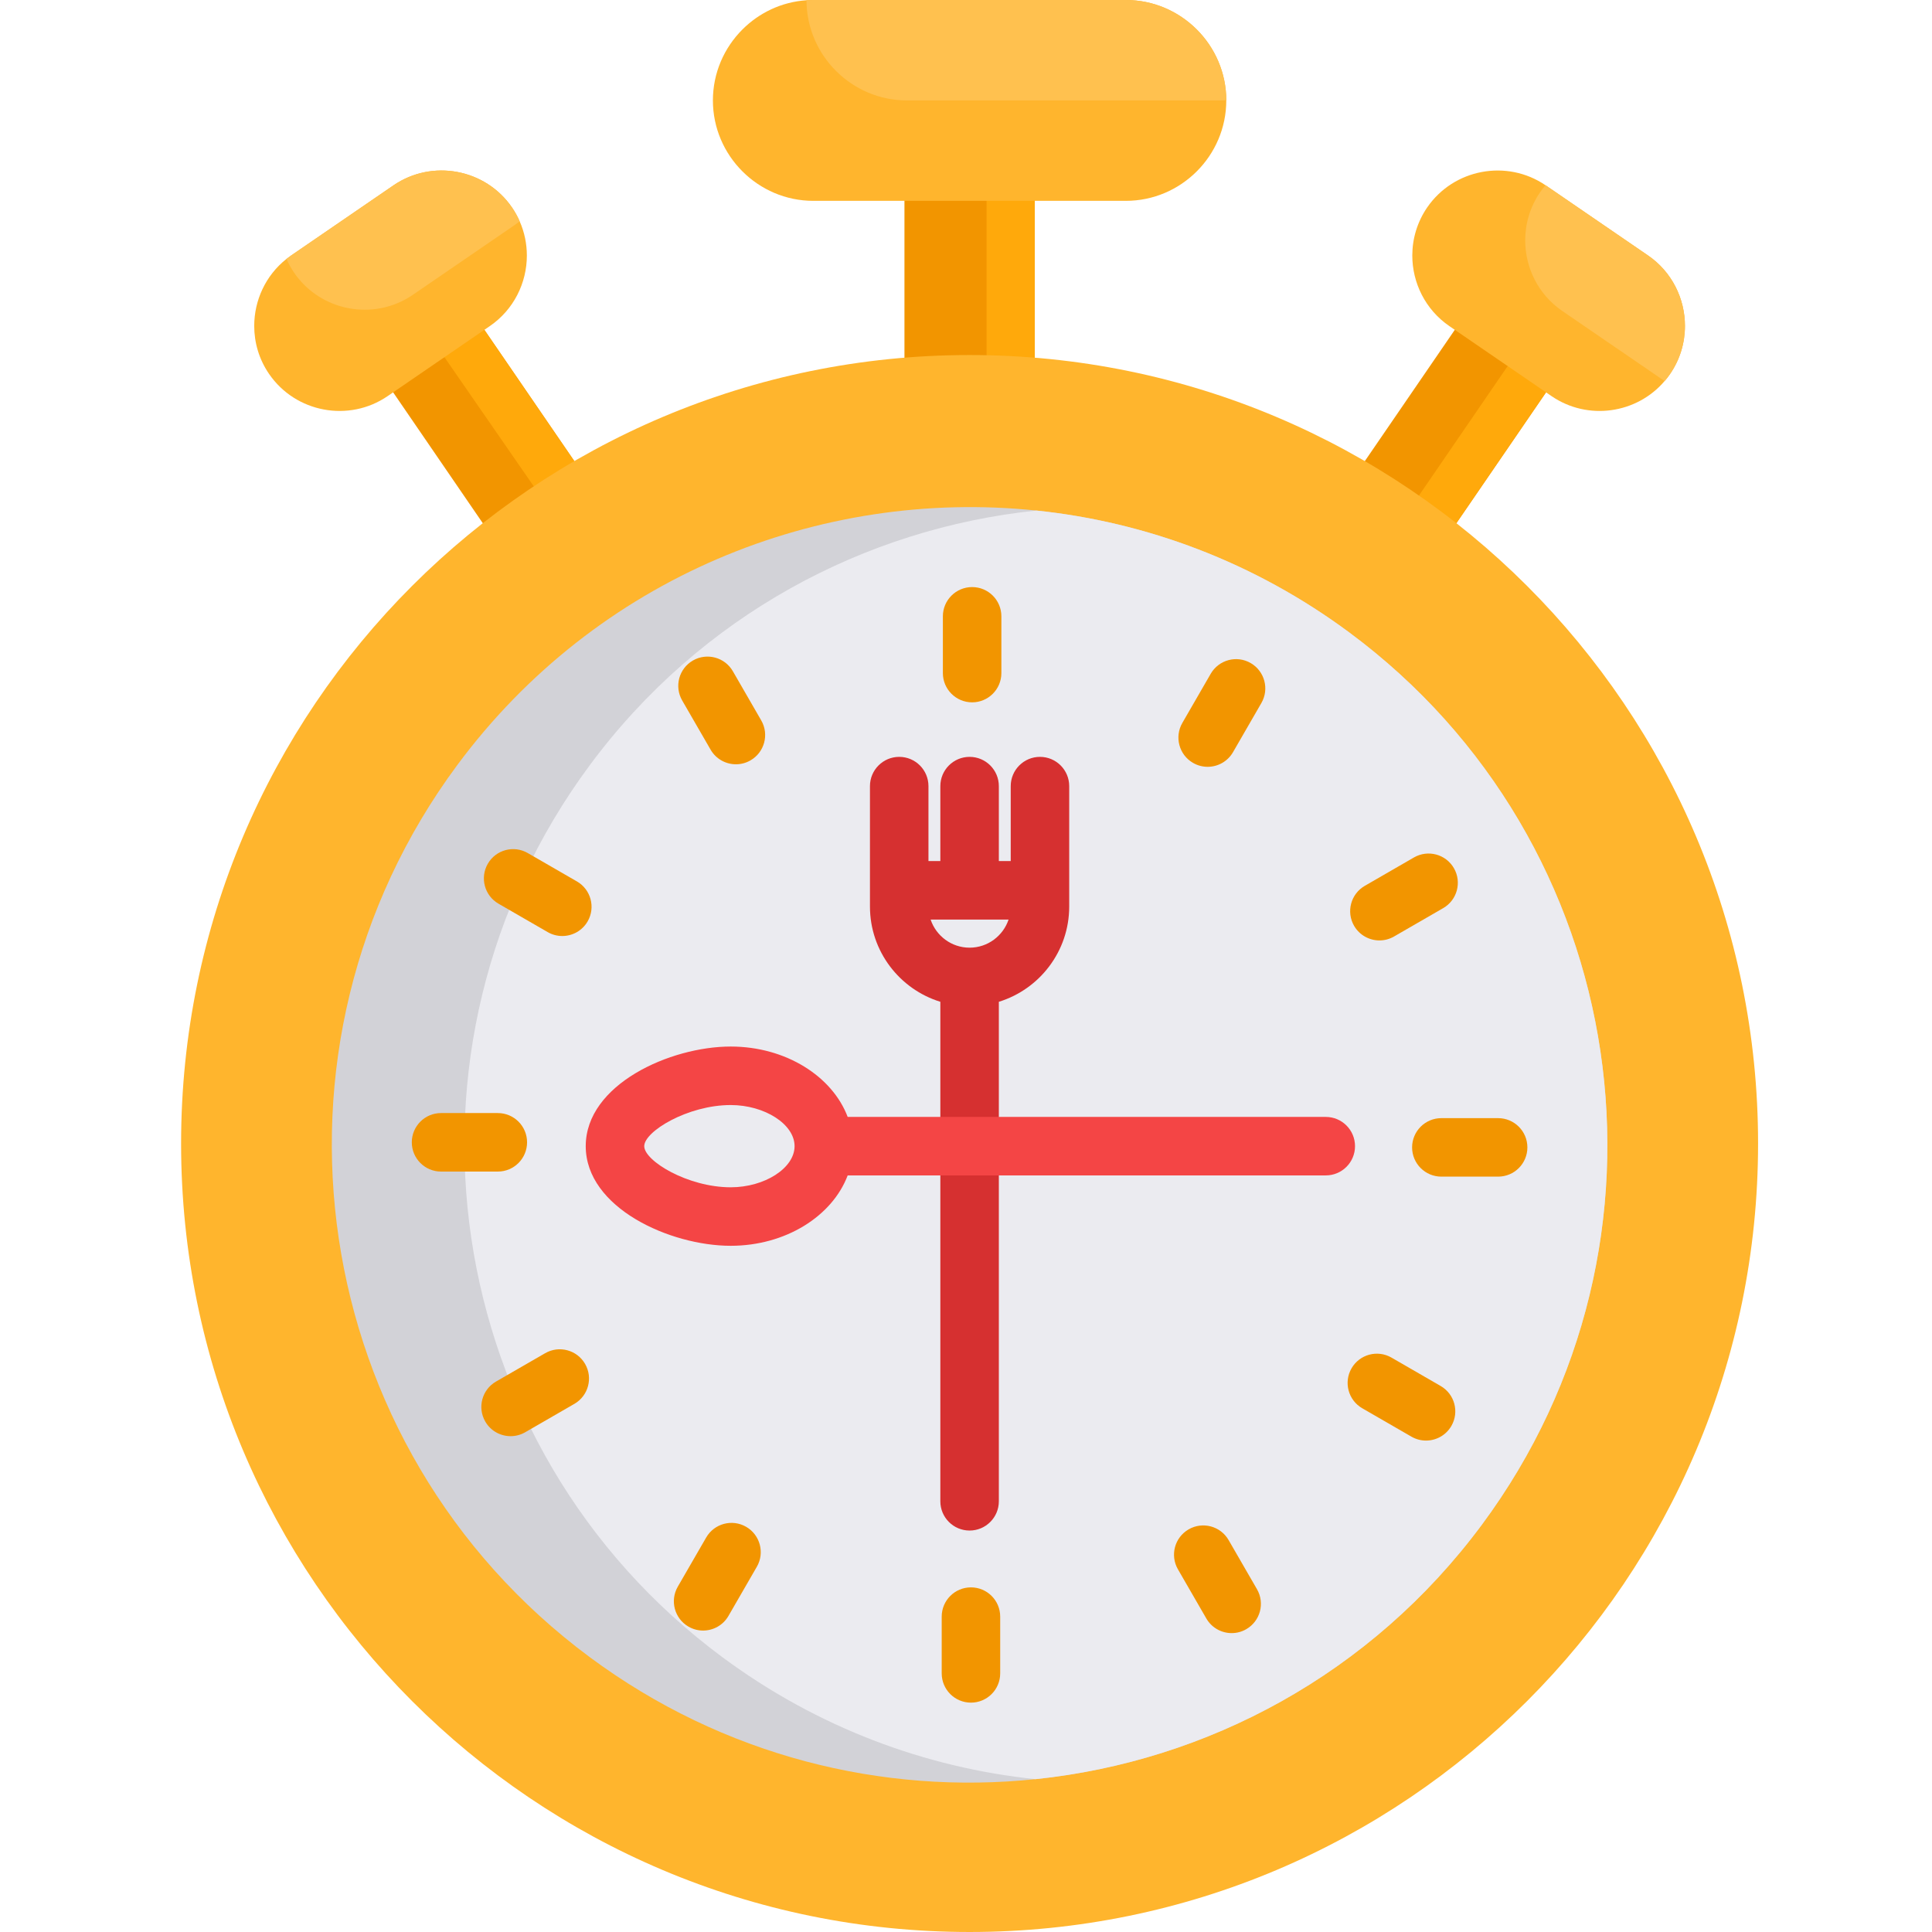
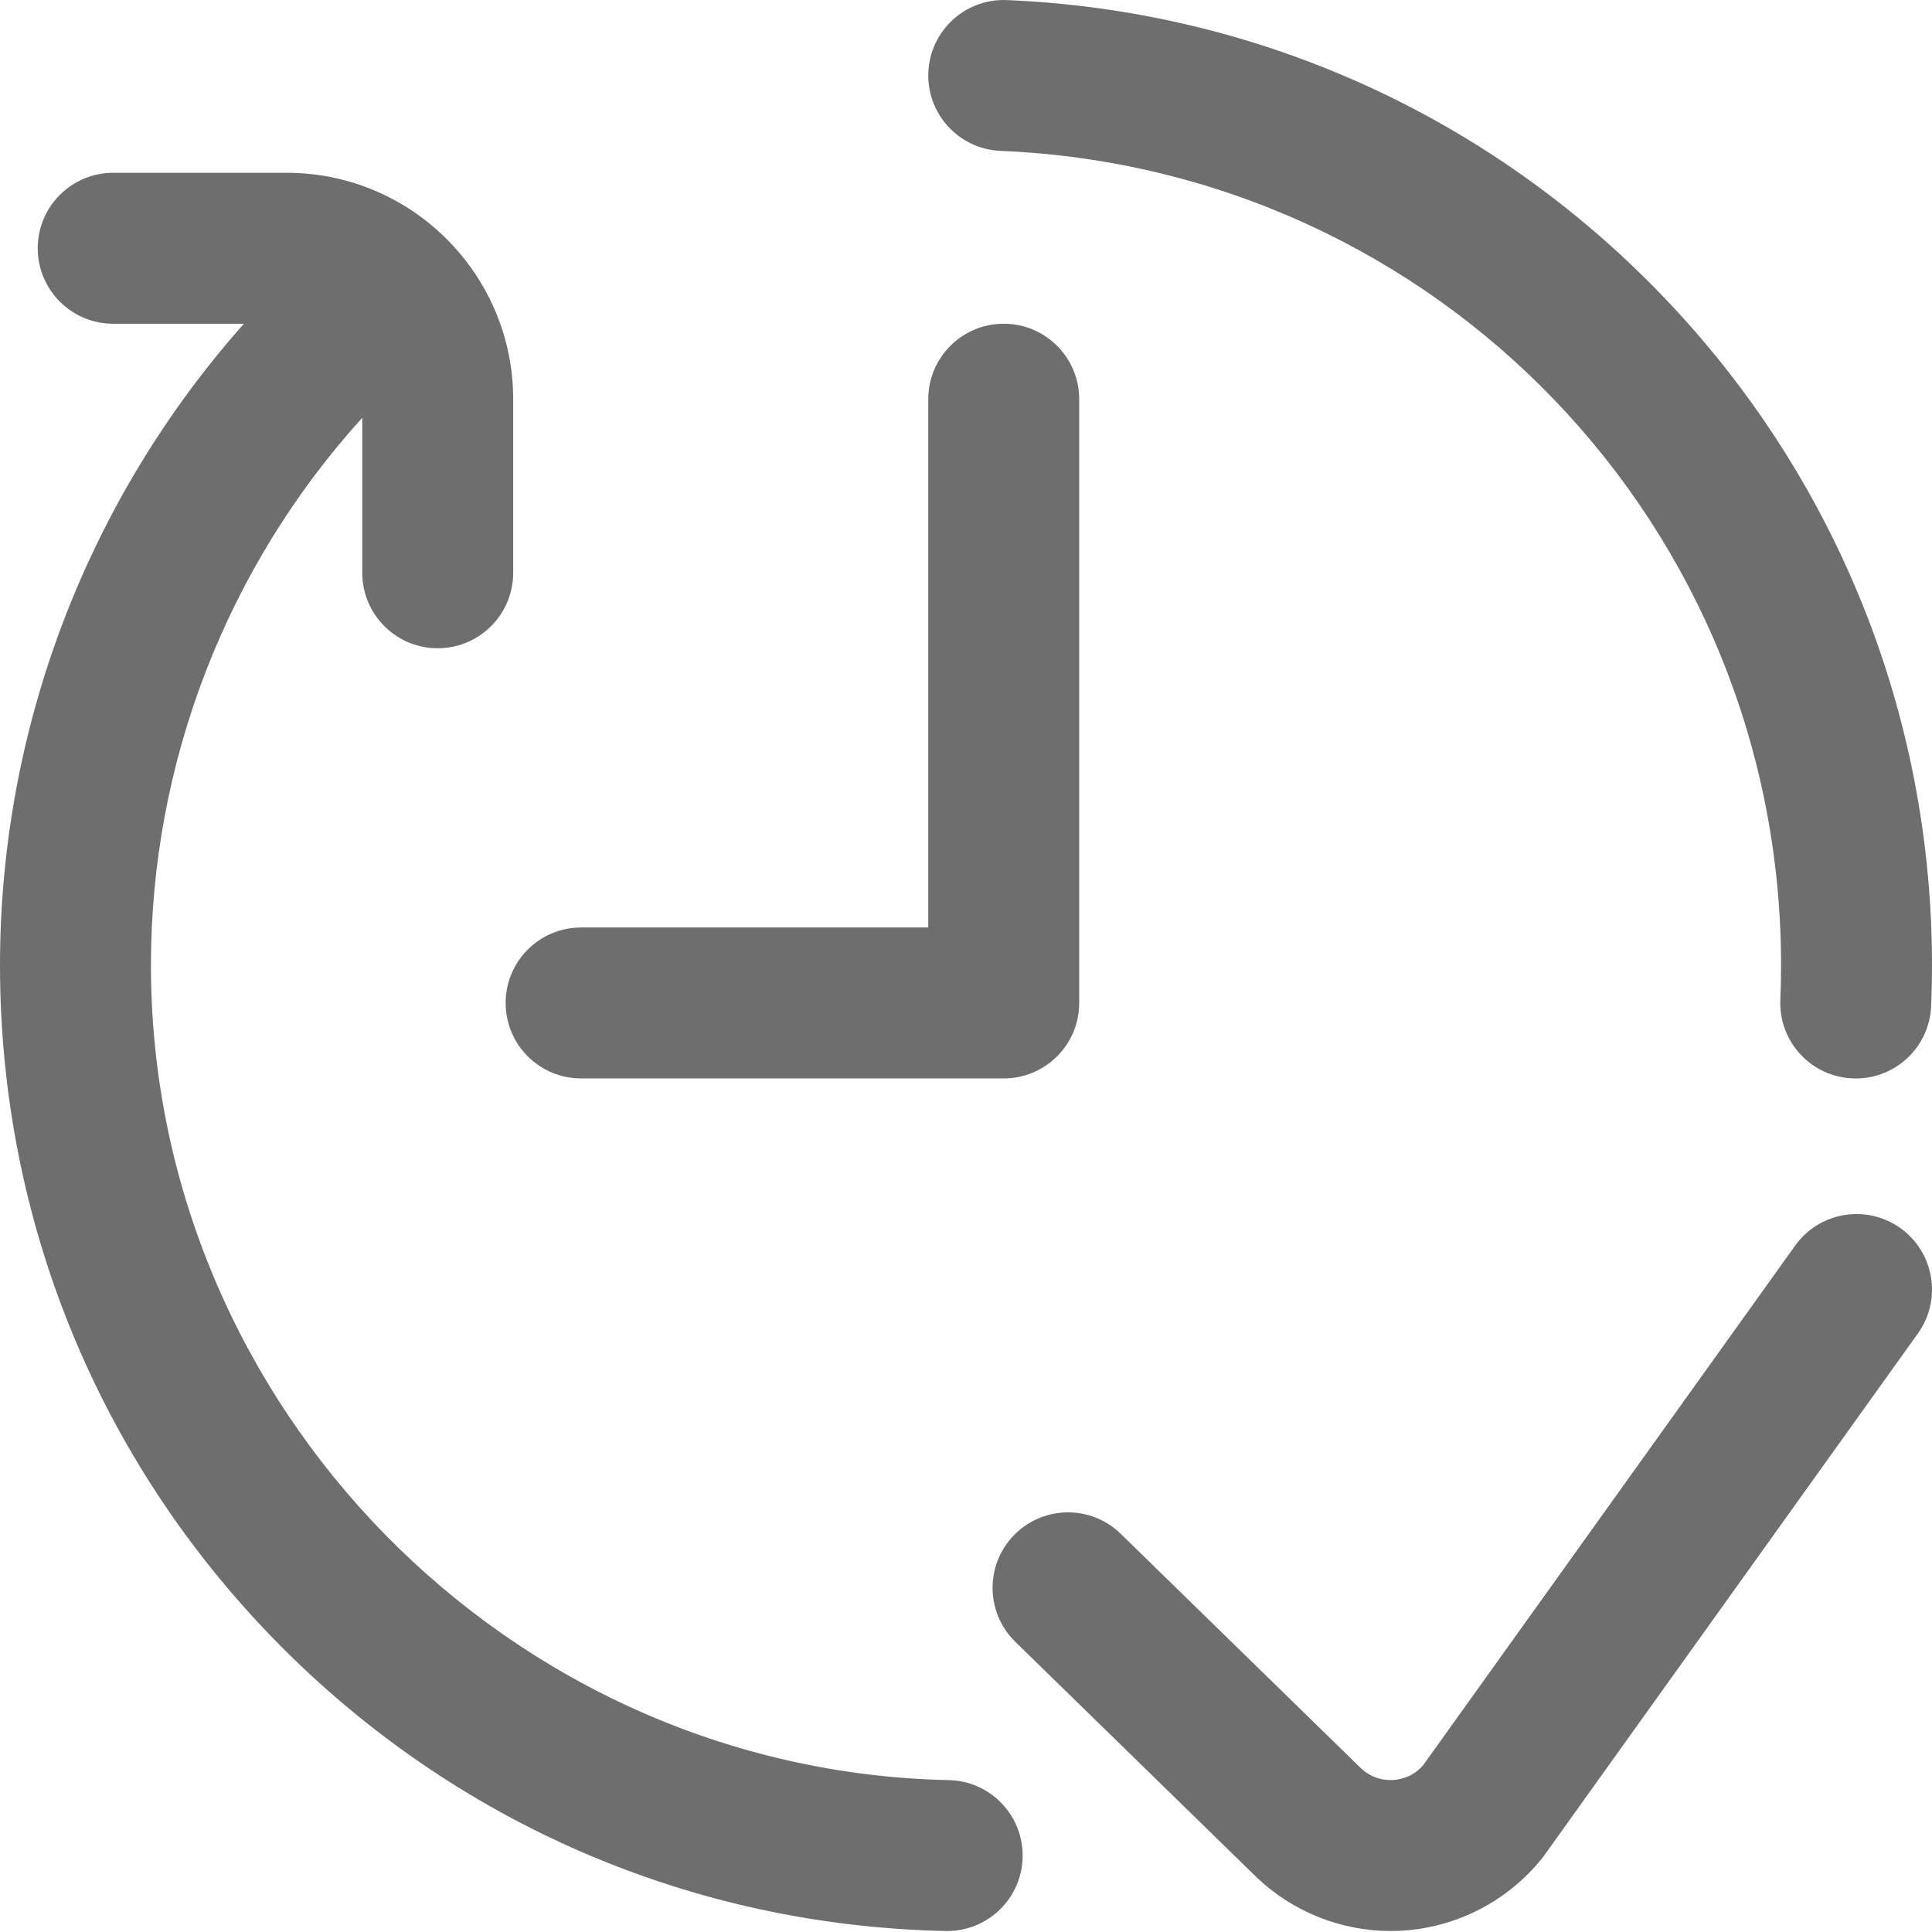
- <svg xmlns="http://www.w3.org/2000/svg" height="511pt" viewBox="-47 0 511 511.993" width="511pt">
-   <path d="m192.191 29.281h34.52v105.602h-34.52zm0 0" fill="#f29500" />
-   <path d="m213.957 29.281h12.754v105.602h-12.754zm0 0" fill="#ffa90b" />
-   <path d="m120.074 144.617c-3.941 2.699-22.832 15.641-24.188 16.57l-50.691-73.988 13.52-9.262 3.016-2.066 7.637-5.242zm0 0" fill="#f29500" />
-   <path d="m120.074 144.617c-1.059.727 3.828-2.621-10.336 7.082l-51.023-73.762 3.016-2.066 7.637-5.242zm0 0" fill="#ffa90b" />
-   <path d="m373.707 87.199-50.695 73.988-10.168-6.969-14.016-9.602 50.703-73.988 14.016 9.602zm0 0" fill="#f29500" />
-   <path d="m373.707 87.199-50.695 73.988-10.168-6.969 50.703-73.988zm0 0" fill="#ffa90b" />
-   <path d="m418.406 303.039c0 115.402-93.555 208.953-208.957 208.953-115.402 0-208.953-93.551-208.953-208.953 0-115.402 93.551-208.953 208.953-208.953 115.402 0 208.957 93.551 208.957 208.953zm0 0" fill="#ffb52d" />
-   <path d="m277.477 26.551v.062c0 7.316-2.996 13.973-7.812 18.789-4.828 4.828-11.473 7.824-18.801 7.824h-82.824c-14.645 0-26.613-11.98-26.613-26.613 0-7.316 2.996-13.973 7.812-18.789 4.422-4.426 10.375-7.316 16.992-7.762.598-.043 1.199-.062 1.809-.062h82.824c14.625 0 26.582 11.949 26.613 26.551zm0 0" fill="#ffb52d" />
-   <path d="m277.477 26.551c-.602.043-1.199.062-1.809.062h-82.824c-14.625 0-26.582-11.949-26.613-26.551.598-.043 1.199-.062 1.809-.062h82.824c14.625 0 26.582 11.949 26.613 26.551zm0 0" fill="#ffc14f" />
-   <path d="m345.223 404.031c-29.383 39.645-72.82 62.723-118.316 67.457-40.555 4.238-82.754-6.121-118.098-32.32-74.984-55.59-90.711-161.434-35.129-236.414 36.906-49.785 95.969-73.453 153.453-67.457 29.086 3.027 57.766 13.652 82.961 32.328 74.98 55.582 90.711 161.426 35.129 236.406zm0 0" fill="#d2d2d7" />
-   <path d="m345.223 404.031c-29.383 39.645-72.82 62.723-118.316 67.457-29.082-3.02-57.762-13.645-82.961-32.32-74.98-55.59-90.711-161.434-35.129-236.414 29.383-39.645 72.824-62.723 118.316-67.457 29.086 3.027 57.766 13.652 82.961 32.328 74.98 55.582 90.711 161.426 35.129 236.406zm0 0" fill="#ebebf0" />
-   <path d="m92.125 67.707c0 7.223-3.441 14.332-9.805 18.703l-27.09 18.562c-10.254 7.027-24.391 4.383-31.418-5.871-2.668-3.883-3.938-8.316-3.938-12.723 0-6.727 2.977-13.363 8.547-17.766.402-.32.824-.629 1.262-.93l27.086-18.562c10.254-7.027 24.391-4.391 31.418 5.863.809 1.176 1.488 2.406 2.039 3.676 1.281 2.906 1.898 5.984 1.898 9.047zm0 0" fill="#ffb52d" />
-   <path d="m90.227 58.66c-.406.312-.816.621-1.254.922l-27.086 18.562c-10.262 7.027-24.402 4.391-31.43-5.859-.805-1.18-1.477-2.41-2.035-3.672.402-.32.824-.629 1.262-.93l27.086-18.562c10.254-7.027 24.391-4.391 31.418 5.863.809 1.176 1.488 2.406 2.039 3.676zm0 0" fill="#ffc14f" />
-   <path d="m399.027 86.379c0 4.406-1.27 8.84-3.938 12.723-.453.664-.93 1.285-1.457 1.883-7.371 8.672-20.371 10.562-29.961 3.988l-27.09-18.562c-6.367-4.371-9.809-11.48-9.809-18.703 0-4.395 1.281-8.84 3.938-12.723 7.02-10.234 21.117-12.879 31.367-5.895.023.012.031.023.055.031l27.086 18.562c6.379 4.363 9.809 11.473 9.809 18.695zm0 0" fill="#ffb52d" />
-   <path d="m399.027 86.379c0 4.406-1.27 8.84-3.938 12.723-.453.664-.93 1.285-1.457 1.883-.012-.012-.031-.02-.043-.031l-27.098-18.562c-6.367-4.371-9.797-11.48-9.797-18.695 0-4.402 1.27-8.836 3.926-12.723.457-.66.93-1.281 1.457-1.883.023.012.031.023.055.031l27.086 18.562c6.379 4.363 9.809 11.473 9.809 18.695zm0 0" fill="#ffc14f" />
-   <path d="m228.102 200.574c-4.281 0-7.75 3.473-7.75 7.754v19.859h-3.148v-19.859c0-4.281-3.473-7.754-7.754-7.754s-7.75 3.473-7.75 7.754v19.859h-3.148v-19.859c0-4.281-3.469-7.754-7.75-7.754s-7.754 3.473-7.754 7.754v31.914c0 11.859 7.867 21.918 18.652 25.238v132.375c0 4.277 3.469 7.75 7.75 7.75s7.754-3.473 7.754-7.75v-132.375c10.785-3.32 18.648-13.379 18.648-25.238v-31.914c0-4.281-3.469-7.754-7.75-7.754zm-18.652 50.566c-4.801 0-8.879-3.129-10.328-7.449h20.66c-1.449 4.32-5.527 7.449-10.332 7.449zm0 0" fill="#d63030" />
-   <g fill="#f29500">
-     <path d="m210.125 155.578c-4.281 0-7.754 3.469-7.754 7.75v15.043c0 4.281 3.473 7.754 7.754 7.754s7.75-3.473 7.75-7.754v-15.043c0-4.281-3.469-7.75-7.75-7.75zm0 0" />
-     <path d="m146.715 177.879c-2.141-3.707-6.883-4.977-10.59-2.836s-4.977 6.879-2.836 10.59l7.523 13.027c1.434 2.488 4.039 3.879 6.719 3.879 1.312 0 2.648-.336 3.867-1.039 3.707-2.141 4.977-6.883 2.836-10.59zm0 0" />
-     <path d="m105.391 233.586-13.027-7.52c-3.711-2.145-8.449-.871-10.59 2.836-2.141 3.707-.867 8.449 2.84 10.586l13.027 7.523c1.223.707 2.555 1.039 3.867 1.039 2.68 0 5.285-1.391 6.723-3.875 2.141-3.707.871-8.449-2.84-10.59zm0 0" />
-     <path d="m92.18 302.719c0-4.277-3.469-7.75-7.75-7.75h-15.047c-4.281 0-7.75 3.473-7.75 7.75 0 4.281 3.469 7.754 7.75 7.754h15.047c4.281 0 7.75-3.473 7.75-7.754zm0 0" />
-     <path d="m96.969 358.609-13.031 7.52c-3.707 2.141-4.977 6.883-2.836 10.59 1.434 2.488 4.039 3.875 6.719 3.875 1.316 0 2.648-.332 3.867-1.039l13.031-7.523c3.707-2.141 4.977-6.879 2.836-10.586-2.137-3.707-6.883-4.98-10.586-2.836zm0 0" />
-     <path d="m150.23 404.613c-3.707-2.141-8.445-.867-10.586 2.84l-7.523 13.027c-2.141 3.707-.867 8.449 2.84 10.59 1.219.703 2.551 1.039 3.867 1.039 2.68 0 5.285-1.391 6.719-3.875l7.523-13.031c2.141-3.707.871-8.449-2.84-10.59zm0 0" />
-     <path d="m209.812 420.664c-4.281 0-7.75 3.469-7.75 7.75v15.043c0 4.281 3.469 7.754 7.75 7.754s7.75-3.473 7.75-7.754v-15.043c0-4.281-3.469-7.75-7.75-7.75zm0 0" />
-     <path d="m278.09 408.125c-2.141-3.707-6.883-4.977-10.59-2.836-3.707 2.141-4.977 6.879-2.836 10.59l7.523 13.027c1.438 2.488 4.043 3.879 6.719 3.879 1.316 0 2.648-.336 3.871-1.043 3.707-2.141 4.977-6.879 2.836-10.586zm0 0" />
-     <path d="m334.289 367.297-13.027-7.523c-3.711-2.141-8.449-.871-10.59 2.836-2.141 3.711-.871 8.449 2.836 10.59l13.031 7.523c1.223.703 2.555 1.039 3.867 1.039 2.68 0 5.285-1.391 6.723-3.879 2.141-3.707.867-8.445-2.84-10.586zm0 0" />
-     <path d="m349.516 296.316h-15.043c-4.285 0-7.754 3.469-7.754 7.75s3.469 7.75 7.754 7.75h15.043c4.281 0 7.754-3.469 7.754-7.75s-3.473-7.75-7.754-7.75zm0 0" />
-     <path d="m318.066 249.219c1.312 0 2.648-.336 3.867-1.039l13.031-7.523c3.707-2.141 4.977-6.879 2.836-10.586-2.141-3.707-6.879-4.98-10.59-2.84l-13.027 7.523c-3.707 2.141-4.98 6.879-2.84 10.59 1.438 2.484 4.043 3.875 6.723 3.875zm0 0" />
-     <path d="m283.941 175.715c-3.707-2.141-8.449-.867-10.59 2.84l-7.52 13.027c-2.141 3.707-.871 8.449 2.836 10.59 1.223.703 2.555 1.039 3.867 1.039 2.68 0 5.285-1.391 6.723-3.875l7.52-13.031c2.145-3.707.871-8.449-2.836-10.59zm0 0" />
-   </g>
-   <path d="m303.844 295.992h-126.699c-4.078-10.789-16.43-18.652-31-18.652-16.039 0-38.418 10.047-38.418 26.402 0 16.359 22.375 26.402 38.418 26.402 14.57 0 26.922-7.863 31-18.652h126.699c4.281 0 7.75-3.469 7.75-7.75s-3.469-7.75-7.75-7.75zm-157.699 18.648c-11.363 0-22.914-6.992-22.914-10.898s11.551-10.898 22.914-10.898c9.016 0 16.926 5.094 16.926 10.898 0 5.805-7.91 10.898-16.926 10.898zm0 0" fill="#f44545" />
+ <svg xmlns="http://www.w3.org/2000/svg" height="512px" viewBox="0 0 512 512" width="512px">
+   <path d="m134 265.793c0-11.047 8.953-20 20-20h92v-140c0-11.047 8.953-20 20-20 11.043 0 20 8.953 20 20v160c0 11.047-8.957 20-20 20h-112c-11.047 0-20-8.953-20-20zm369.641 59.684c-8.984-6.434-21.477-4.363-27.902 4.617l-98.582 137.699c-2.691 3.125-6.066 3.797-7.875 3.918-1.852.125-5.422-.113-8.566-3.062l-63.707-62.172c-7.906-7.715-20.566-7.559-28.281.348-7.715 7.902-7.562 20.566.344 28.281l63.82 62.281c.059.059.117.117.18.172 9.566 9.109 22.34 14.176 35.48 14.176 1.129 0 2.262-.039 3.391-.113 14.316-.953 27.68-7.914 36.668-19.098.23-.289.453-.586.672-.887l98.98-138.258c6.43-8.98 4.359-21.477-4.621-27.902zm-252.215 146.27c-116.582-2.418-211.426-99.293-211.426-215.953 0-53.871 20.172-105.543 56-145.082v41.082c0 11.047 8.953 20 20 20s20-8.953 20-20v-46c0-33.082-26.918-60-60-60h-46c-11.047 0-20 8.953-20 20s8.953 20 20 20h34.633c-41.371 46.598-64.633 107.027-64.633 170 0 67.438 26 131.09 73.211 179.234 47.145 48.07 110.141 75.312 177.387 76.707.141.004.281.004.422.004 10.852 0 19.762-8.684 19.988-19.586.227-11.043-8.539-20.18-19.582-20.406zm13.738-431.762c115.984 4.836 206.836 99.629 206.836 215.809 0 3.047-.066 6.133-.191 9.18-.461 11.035 8.109 20.355 19.145 20.816.285.012.566.016.852.016 10.66 0 19.52-8.414 19.969-19.164.148-3.598.227-7.246.227-10.848 0-66.492-25.375-129.5-71.445-177.414-45.941-47.777-107.637-75.605-173.723-78.359-11.031-.477-20.355 8.113-20.816 19.148-.457 11.035 8.113 20.355 19.148 20.816zm0 0" fill="#6e6e6e" />
</svg>
